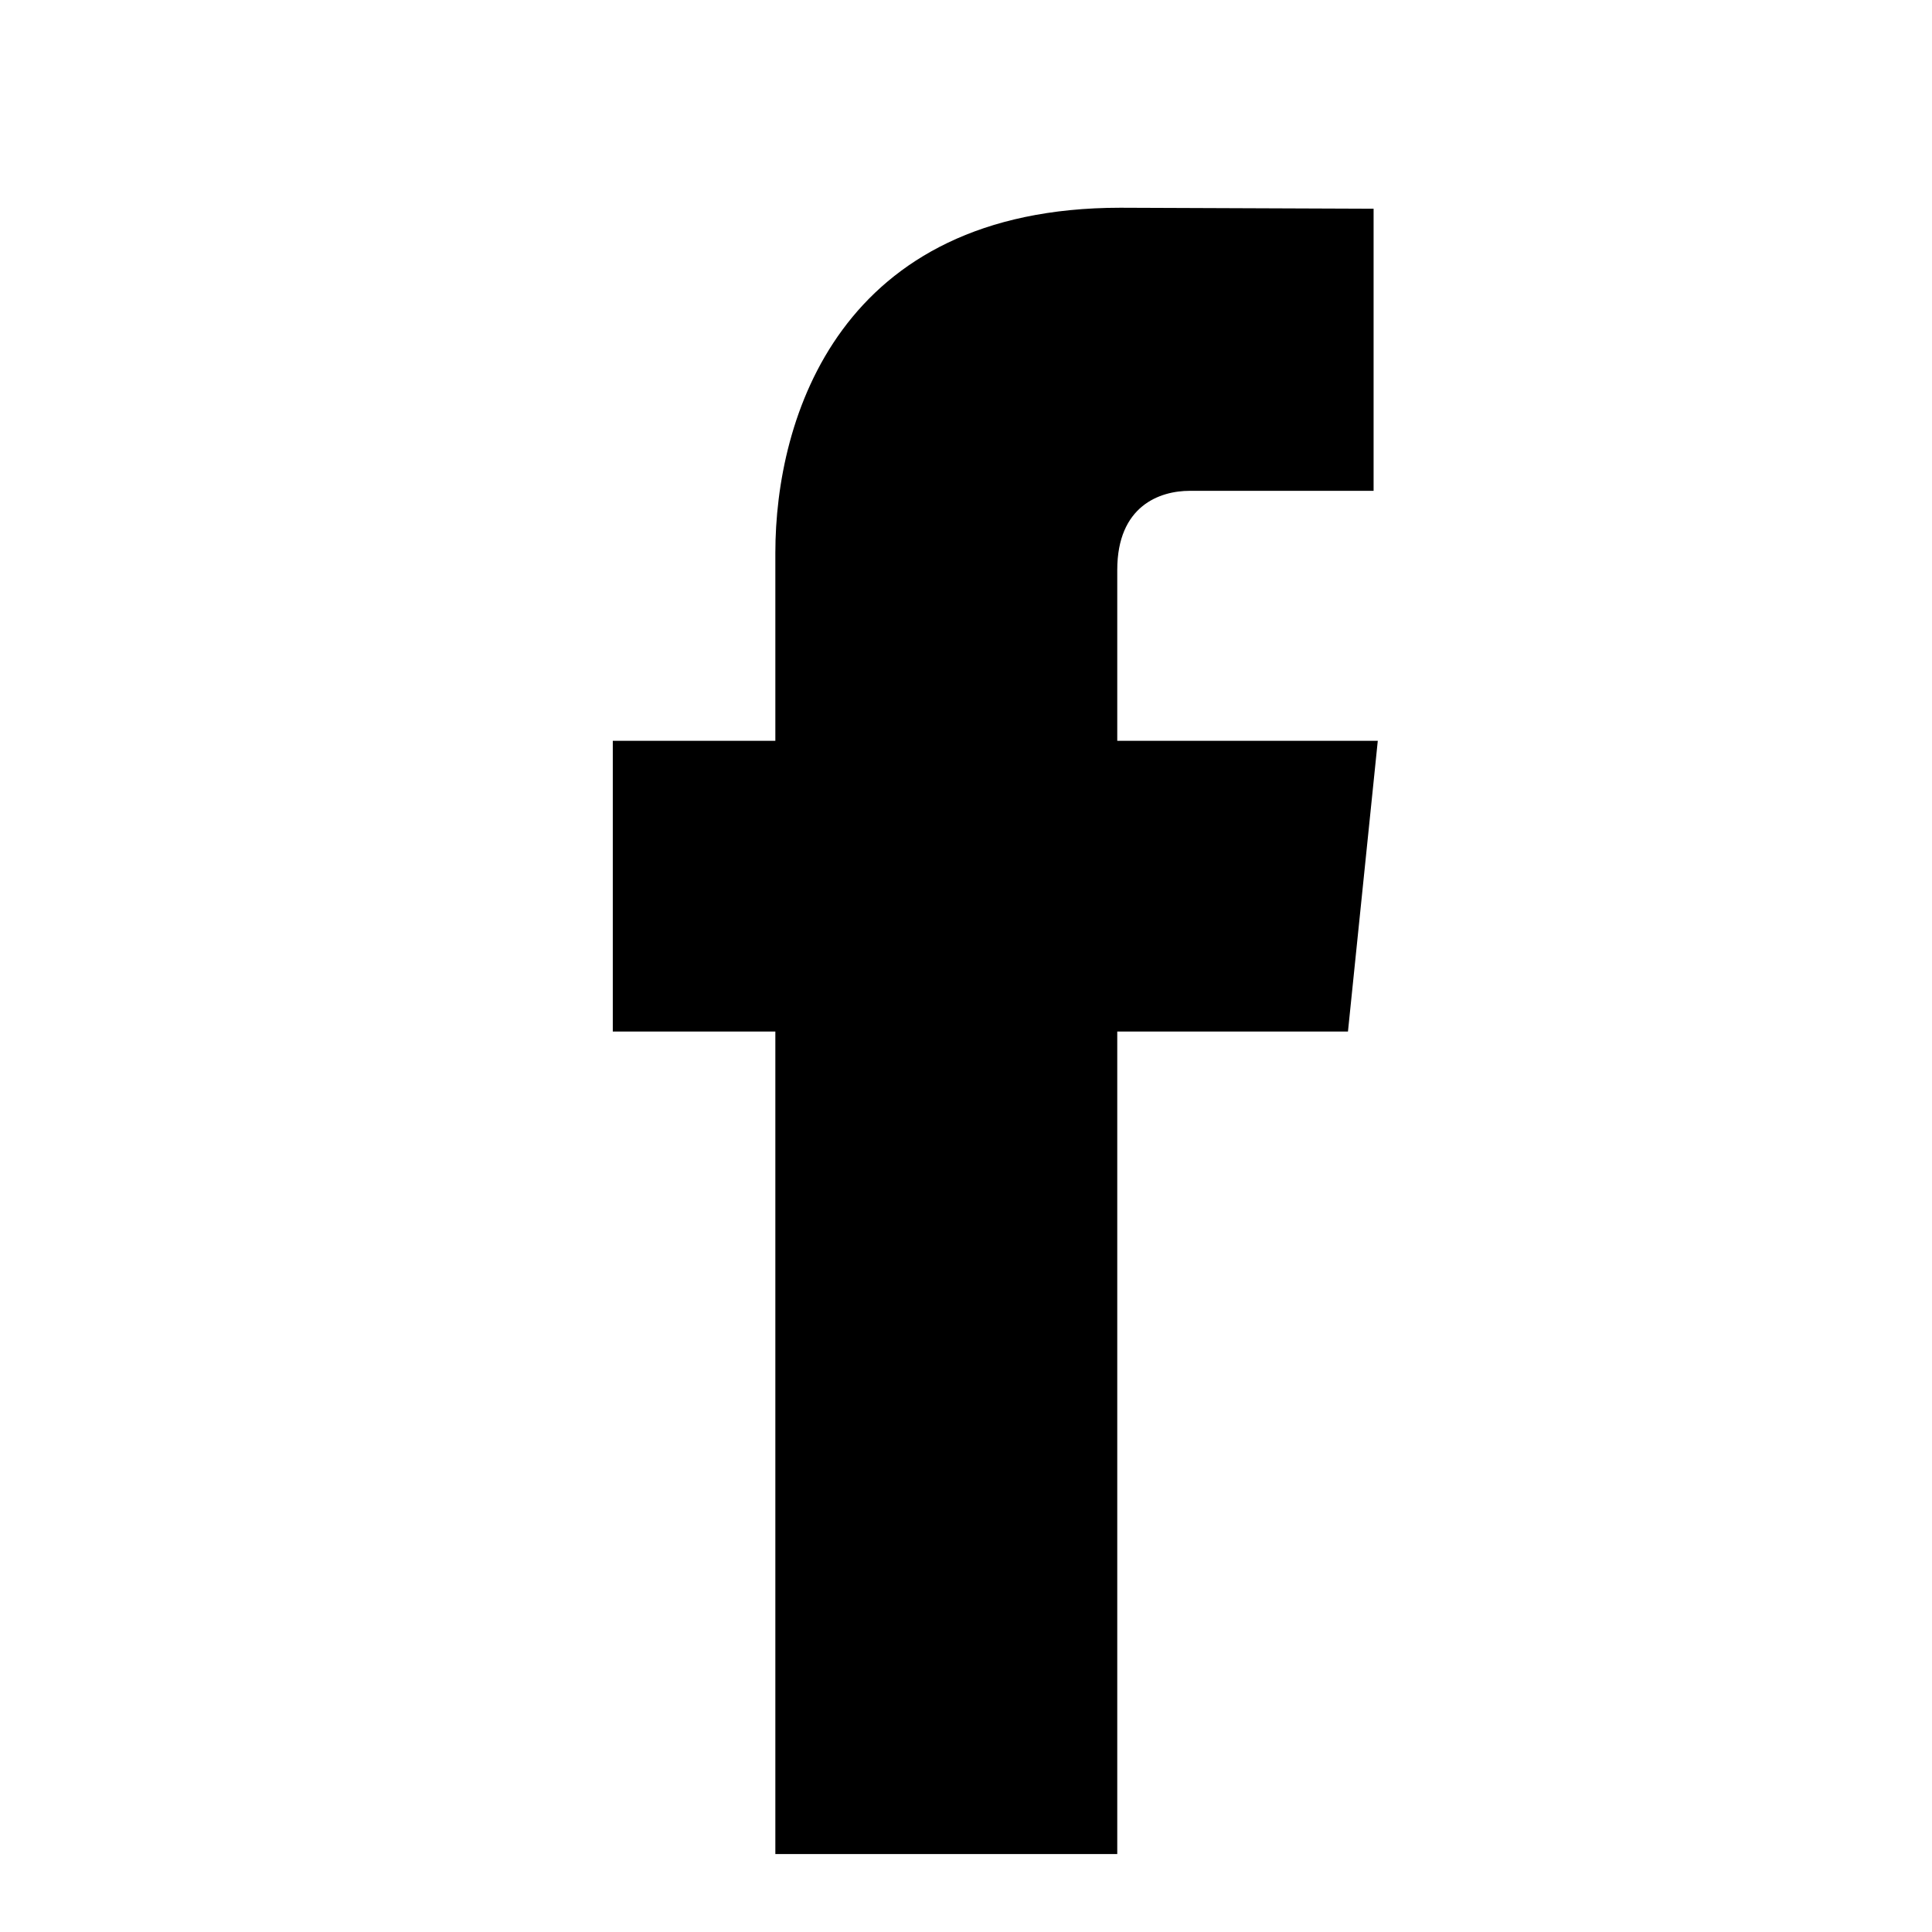
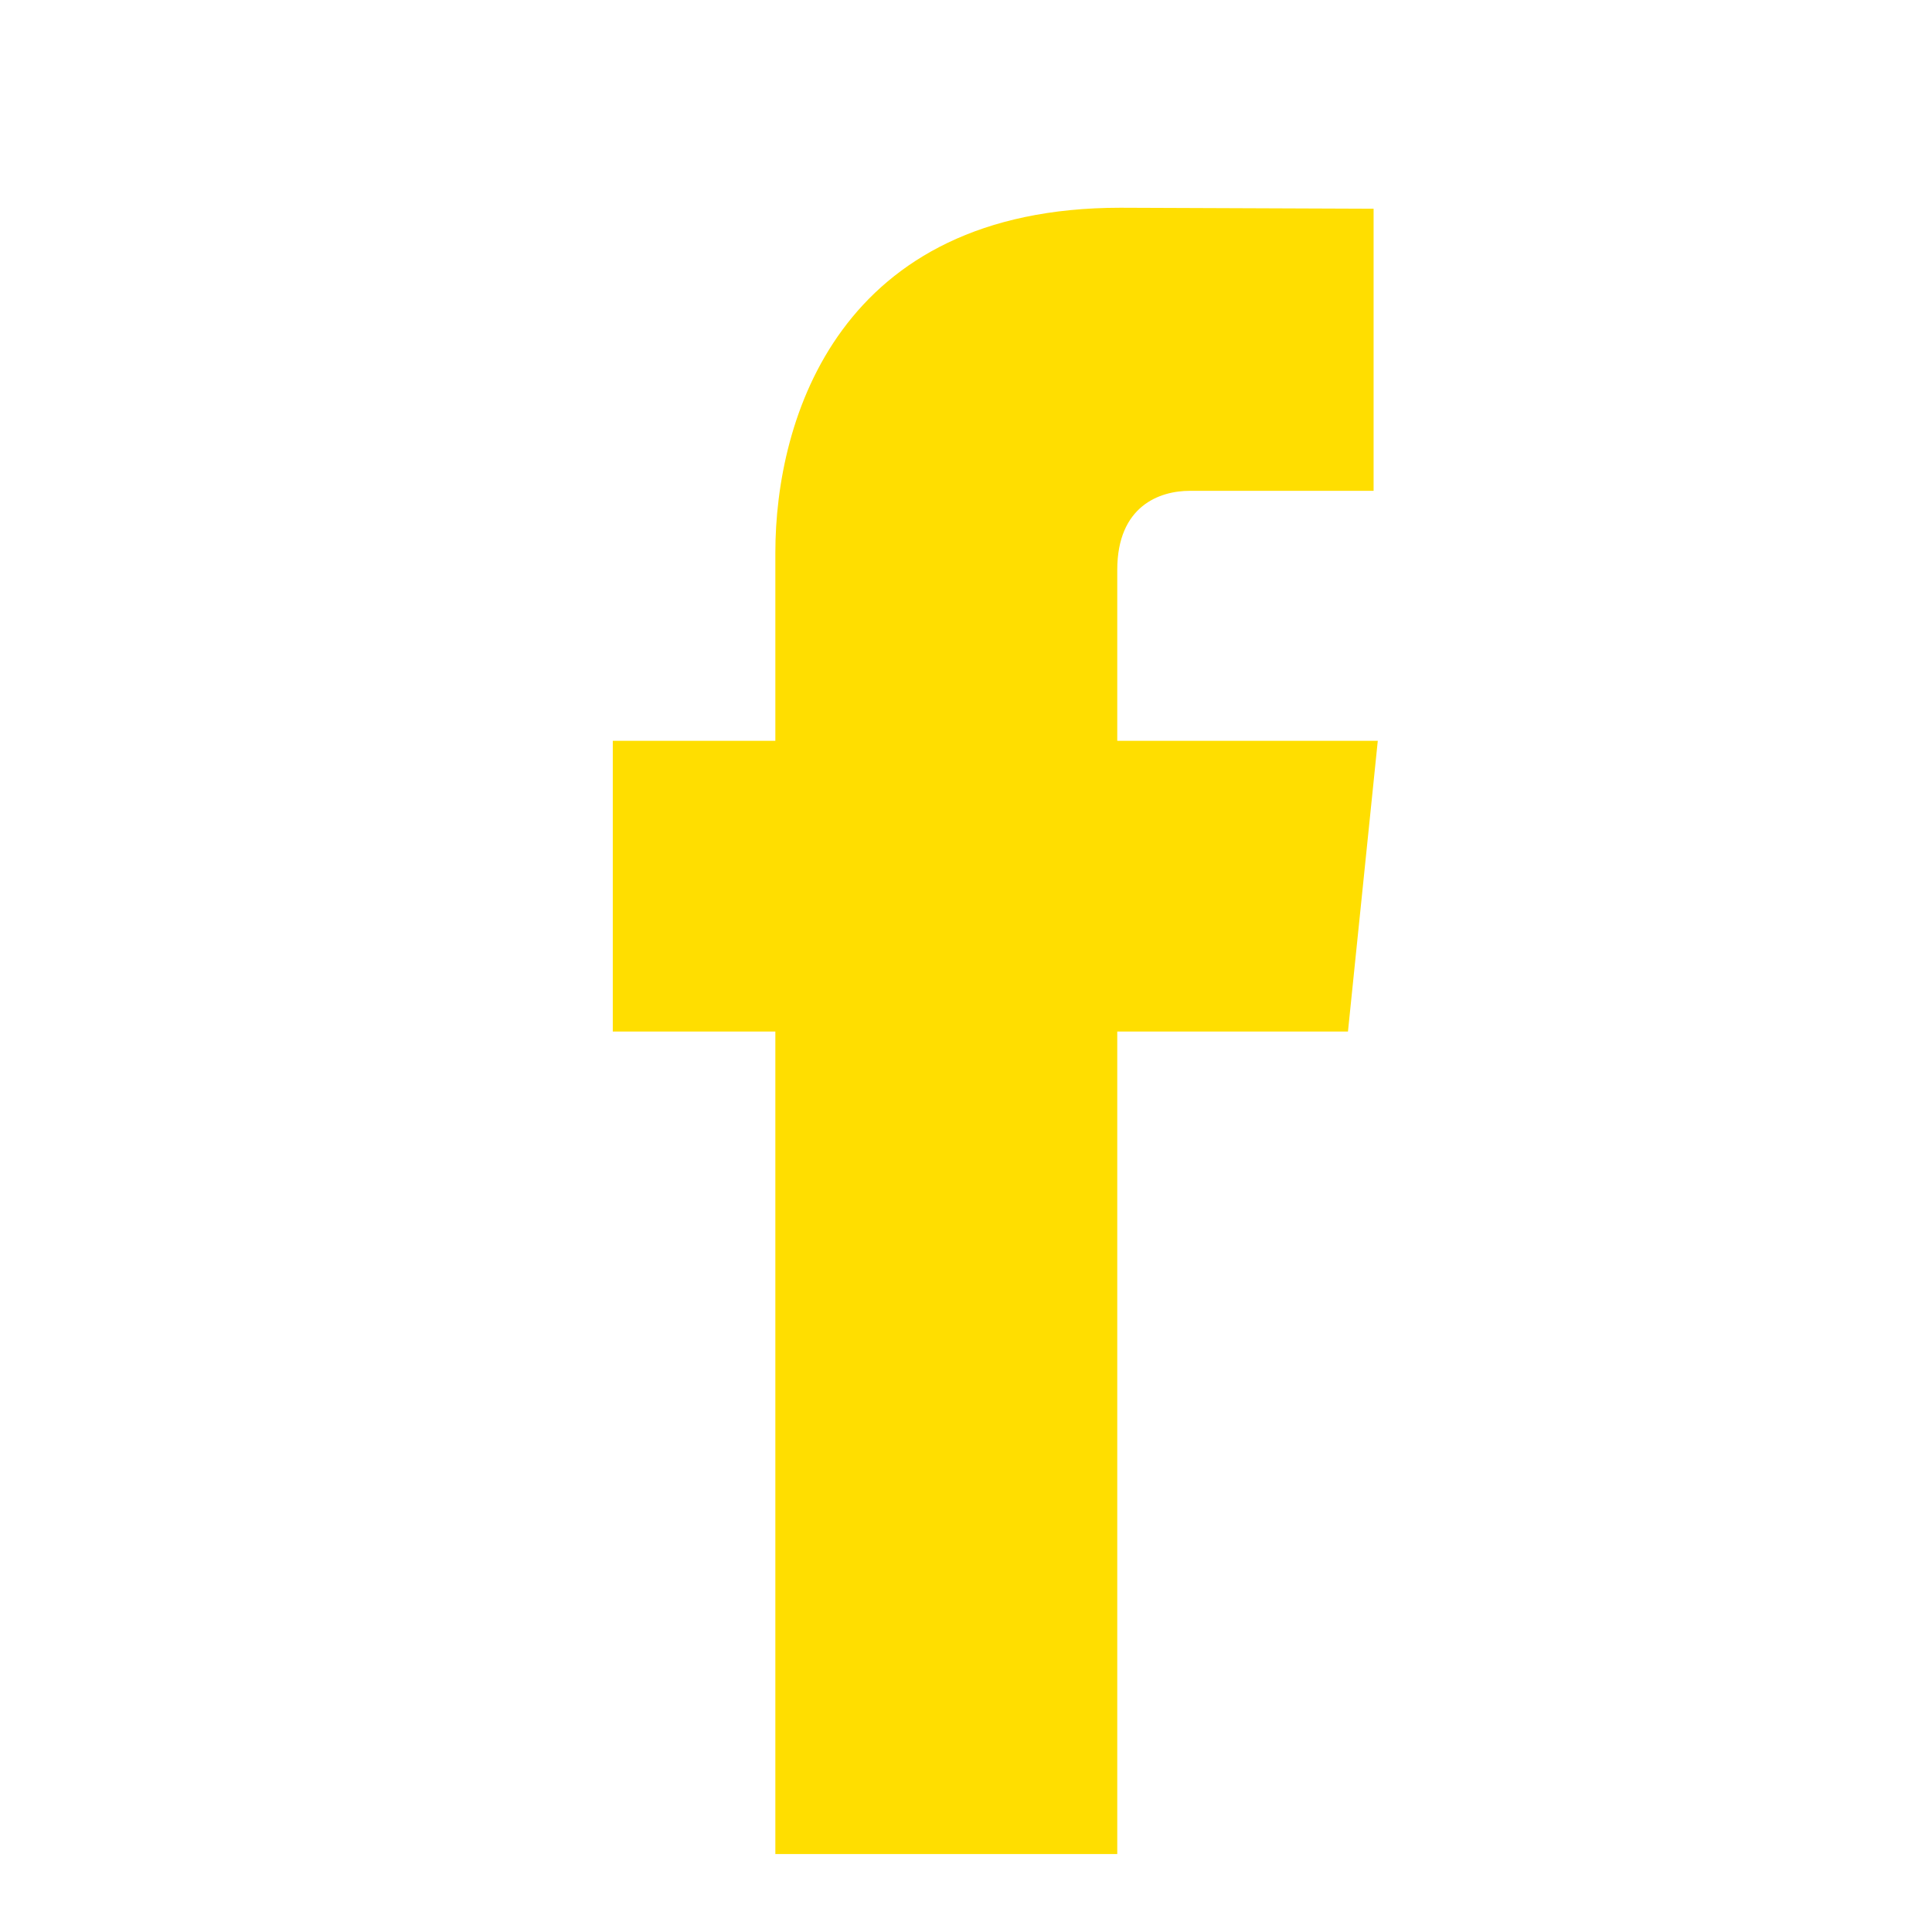
<svg xmlns="http://www.w3.org/2000/svg" enable-background="new 0 0 56.693 56.693" height="56.693px" id="Layer_1" version="1.1" viewBox="0 0 56.693 56.693" width="56.693px" xml:space="preserve">
-   <path d="M40.43,21.739h-7.645v-5.014c0-1.883,1.248-2.322,2.127-2.322c0.877,0,5.395,0,5.395,0V6.125l-7.43-0.029  c-8.248,0-10.125,6.174-10.125,10.125v5.518h-4.77v8.53h4.77c0,10.947,0,24.137,0,24.137h10.033c0,0,0-13.32,0-24.137h6.77  L40.43,21.739z" />
+   <path fill="#ffde00" d="M40.43,21.739h-7.645v-5.014c0-1.883,1.248-2.322,2.127-2.322c0.877,0,5.395,0,5.395,0V6.125l-7.43-0.029  c-8.248,0-10.125,6.174-10.125,10.125v5.518h-4.77v8.53h4.77c0,10.947,0,24.137,0,24.137h10.033c0,0,0-13.32,0-24.137h6.77  L40.43,21.739z" />
</svg>
